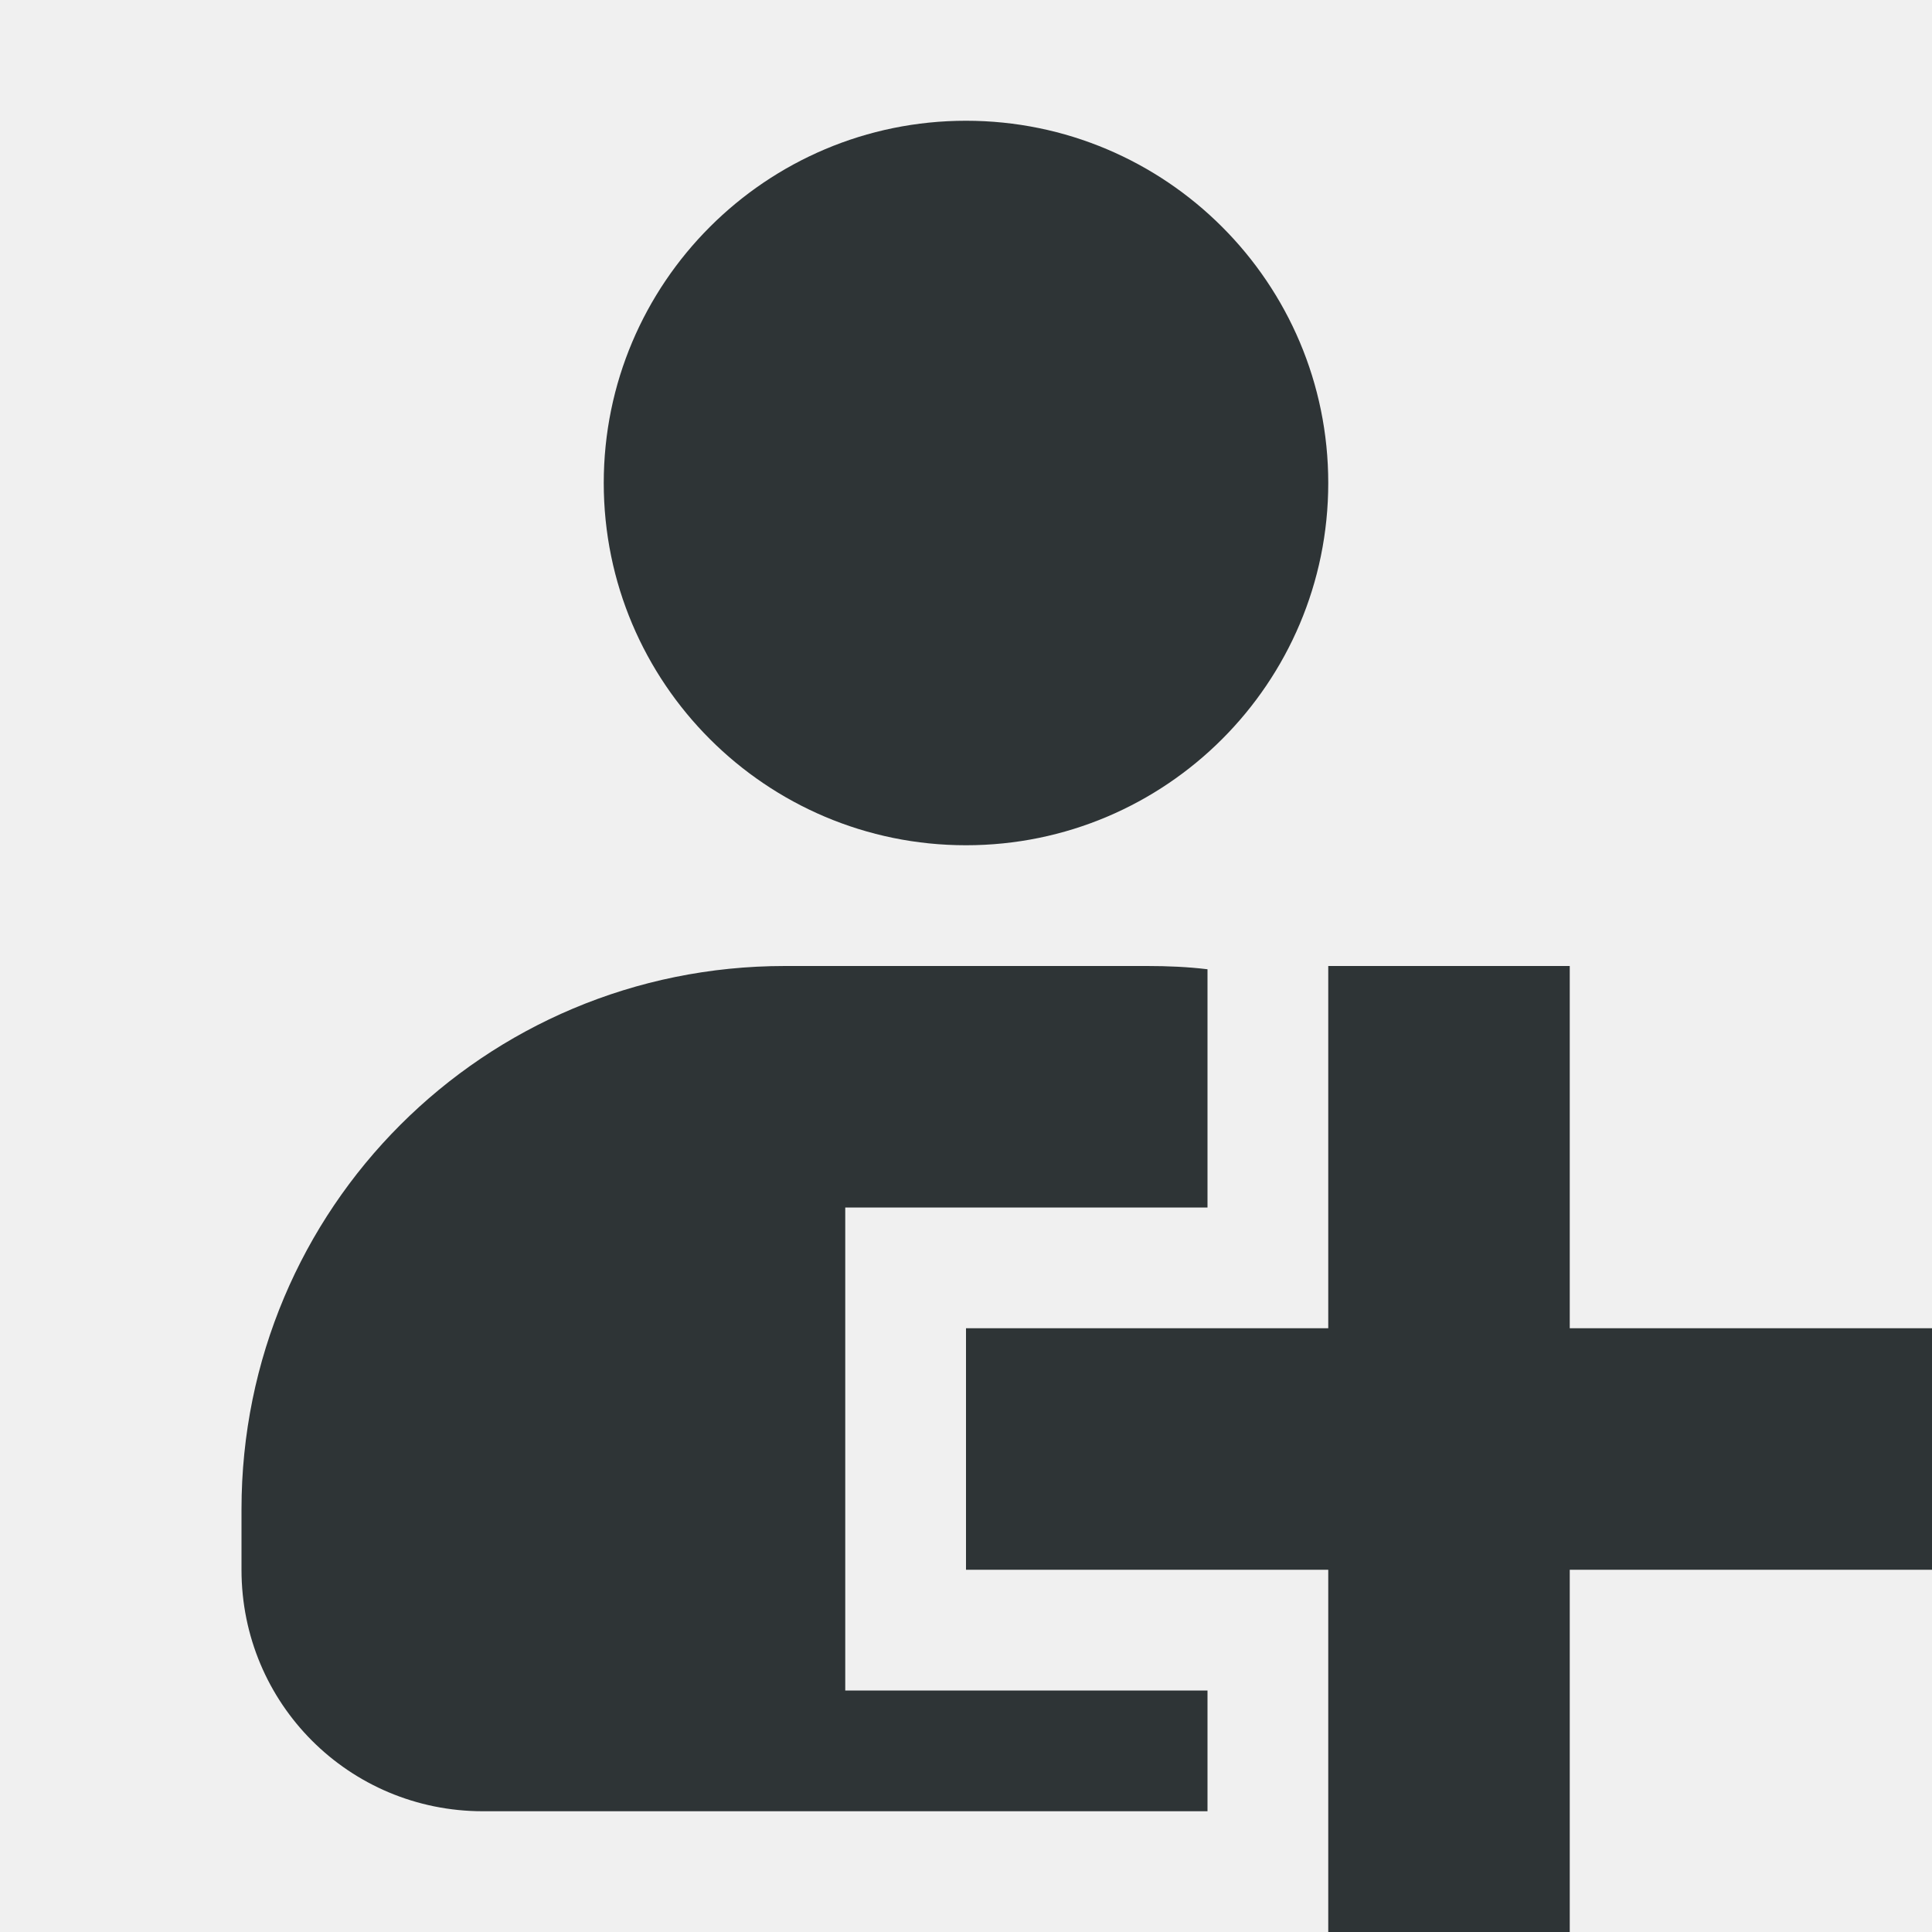
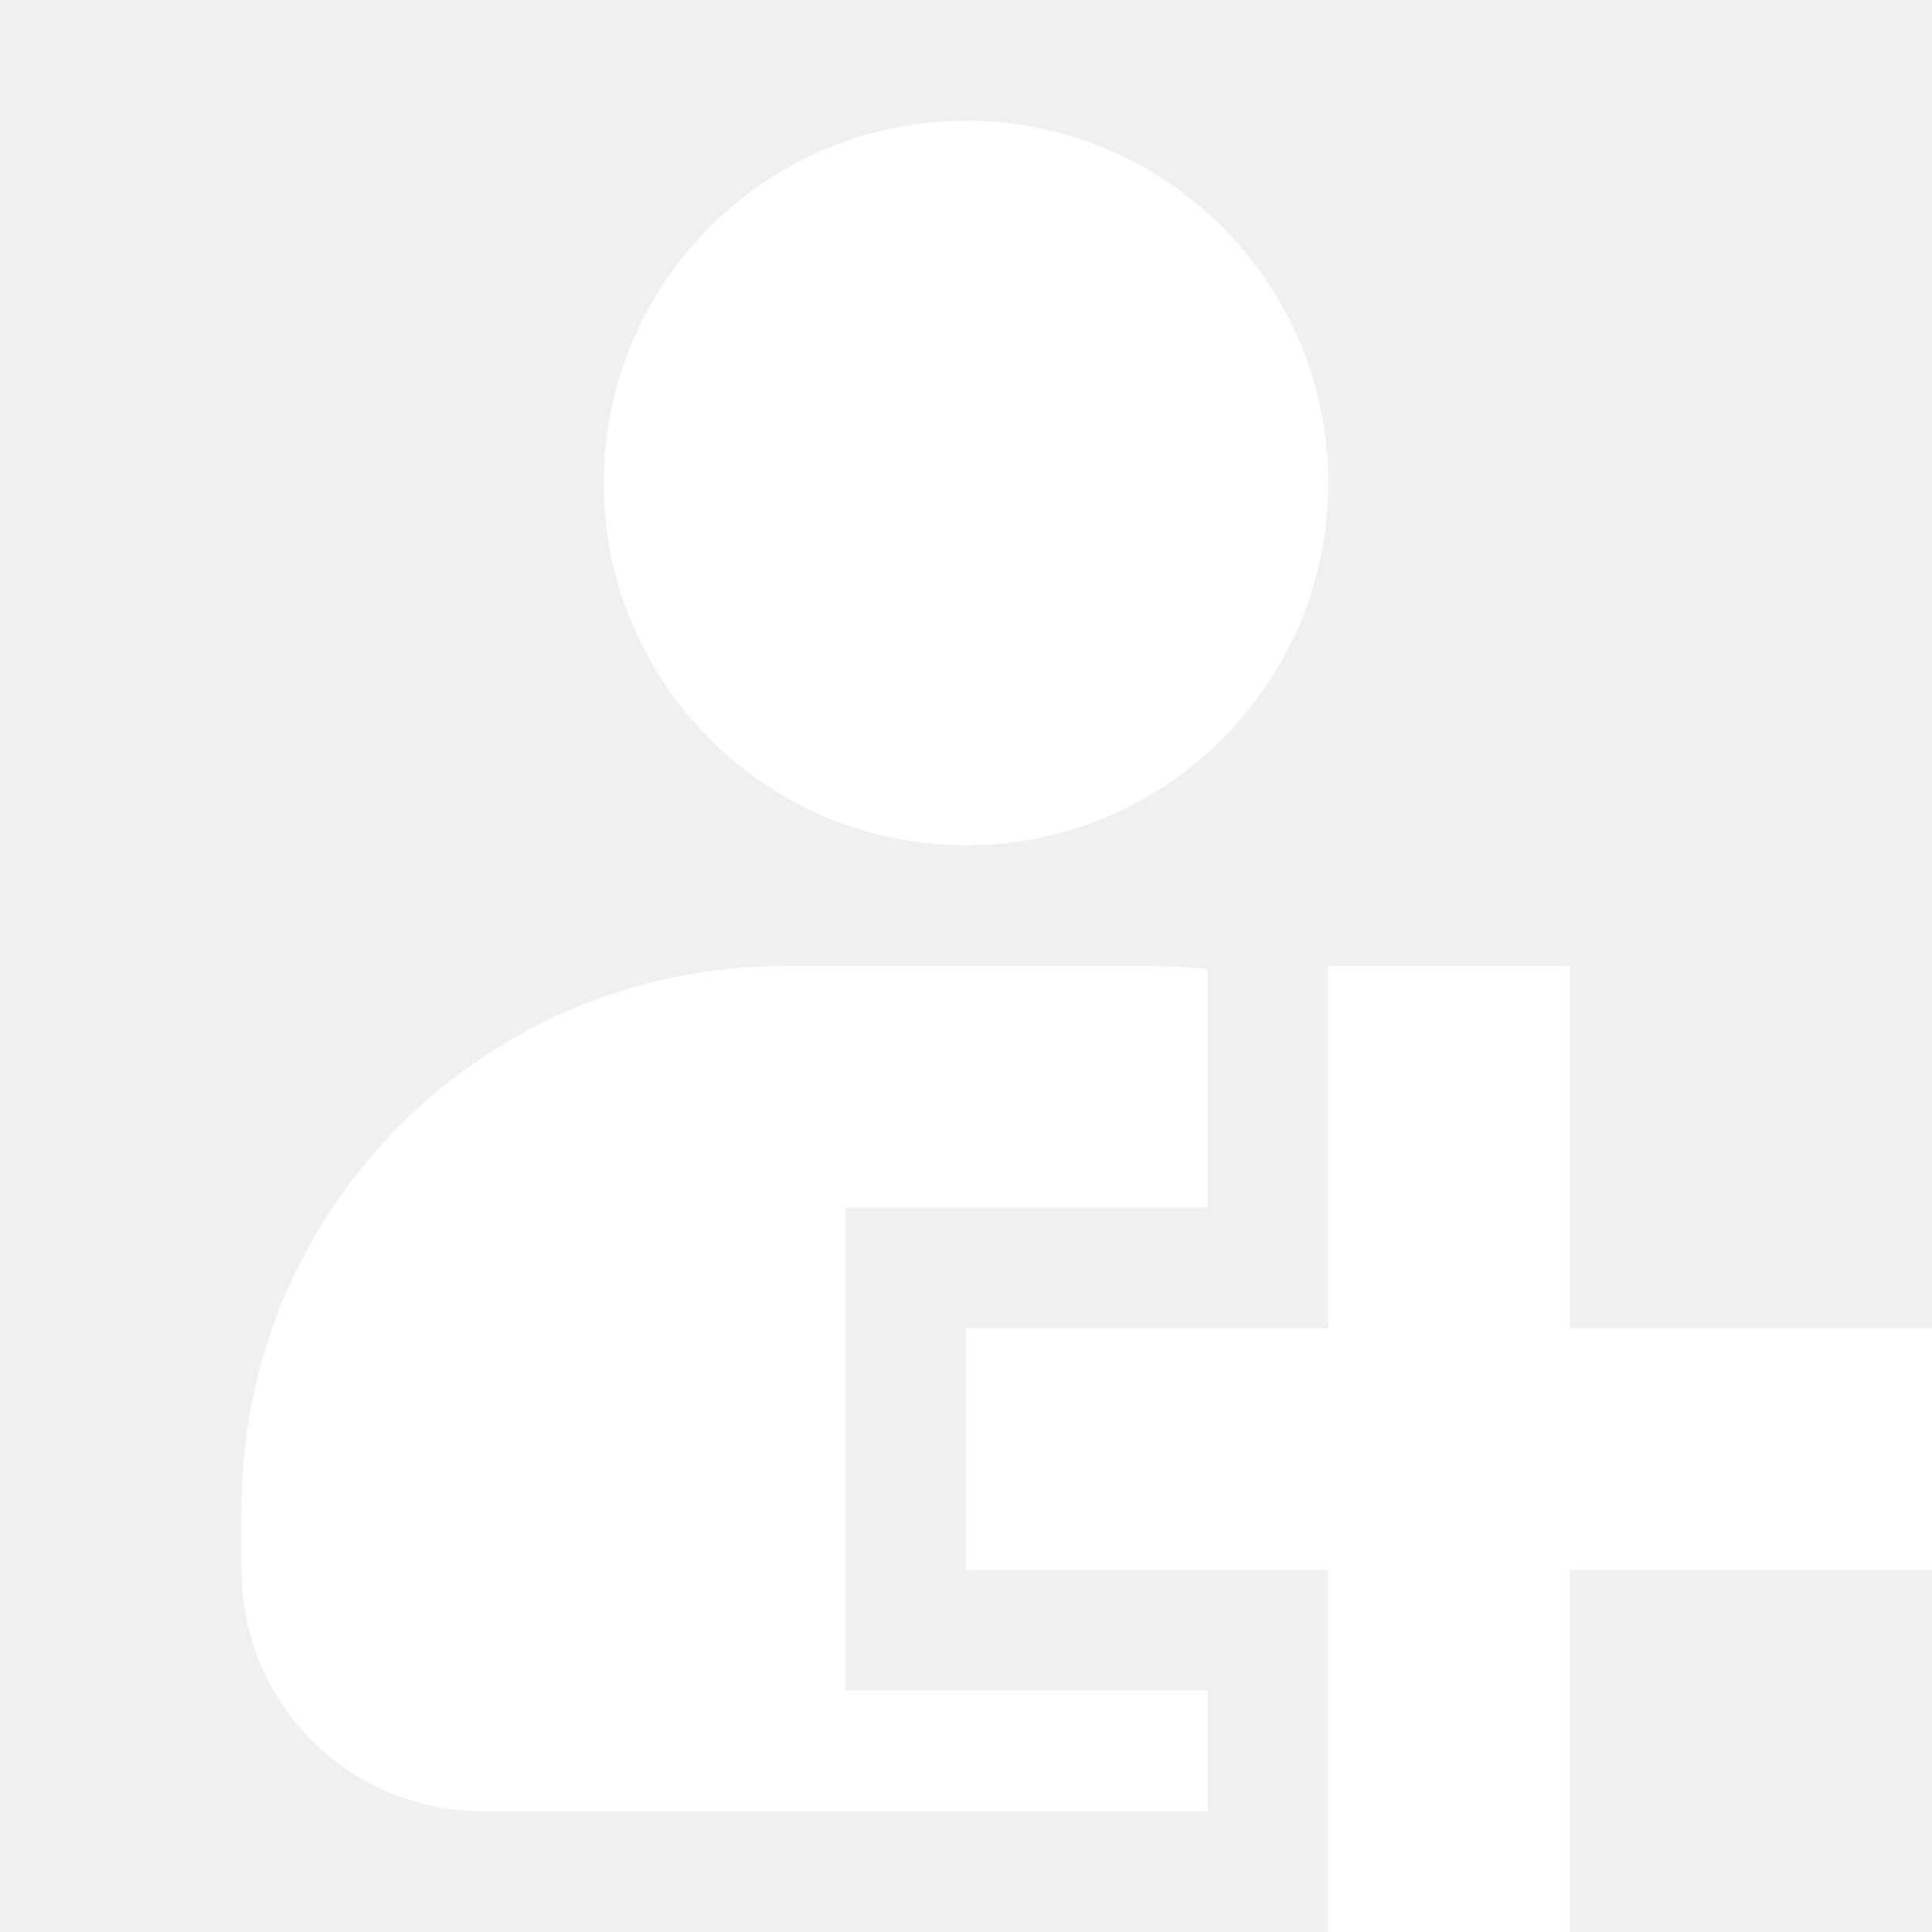
<svg xmlns="http://www.w3.org/2000/svg" width="800px" height="800px" viewBox="0 0 16 16">
-   <path d="m 8 1 c -1.656 0 -3 1.344 -3 3 s 1.344 3 3 3 s 3 -1.344 3 -3 s -1.344 -3 -3 -3 z m -1.5 7 c -2.492 0 -4.5 2.008 -4.5 4.5 v 0.5 c 0 1.109 0.891 2 2 2 h 6 v -1 h -3 v -4 h 3 v -1.973 c -0.164 -0.02 -0.332 -0.027 -0.5 -0.027 z m 4.5 0 v 3 h -3 v 2 h 3 v 3 h 2 v -3 h 3 v -2 h -3 v -3 z m 0 0" fill="#2e3436" />
+   <path d="m 8 1 c -1.656 0 -3 1.344 -3 3 s 1.344 3 3 3 s 3 -1.344 3 -3 s -1.344 -3 -3 -3 z m -1.5 7 c -2.492 0 -4.5 2.008 -4.5 4.5 v 0.5 c 0 1.109 0.891 2 2 2 h 6 v -1 h -3 v -4 h 3 v -1.973 c -0.164 -0.02 -0.332 -0.027 -0.5 -0.027 z m 4.5 0 v 3 h -3 v 2 h 3 v 3 h 2 v -3 h 3 v -2 h -3 v -3 z m 0 0" fill="#ffffff " />
</svg>
